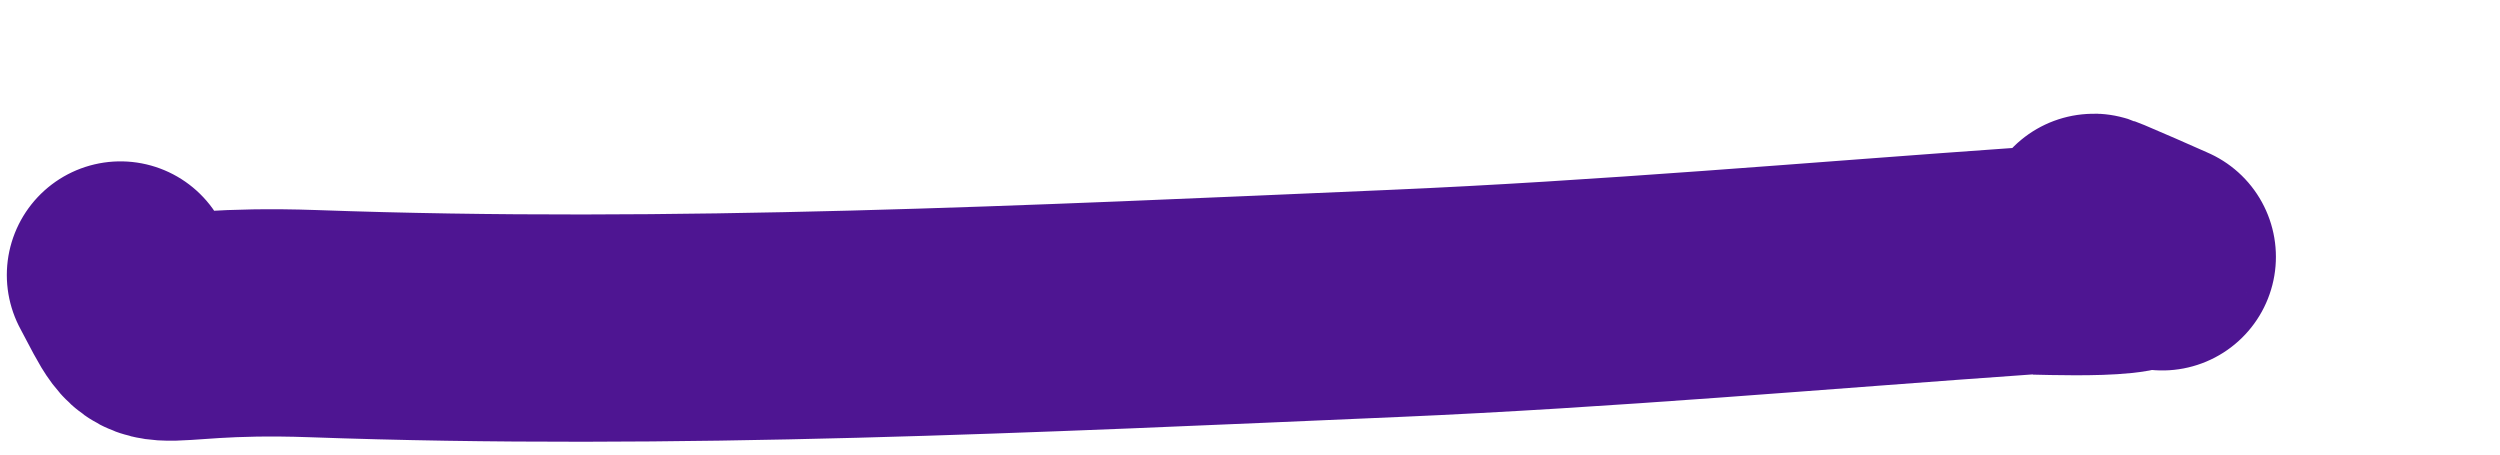
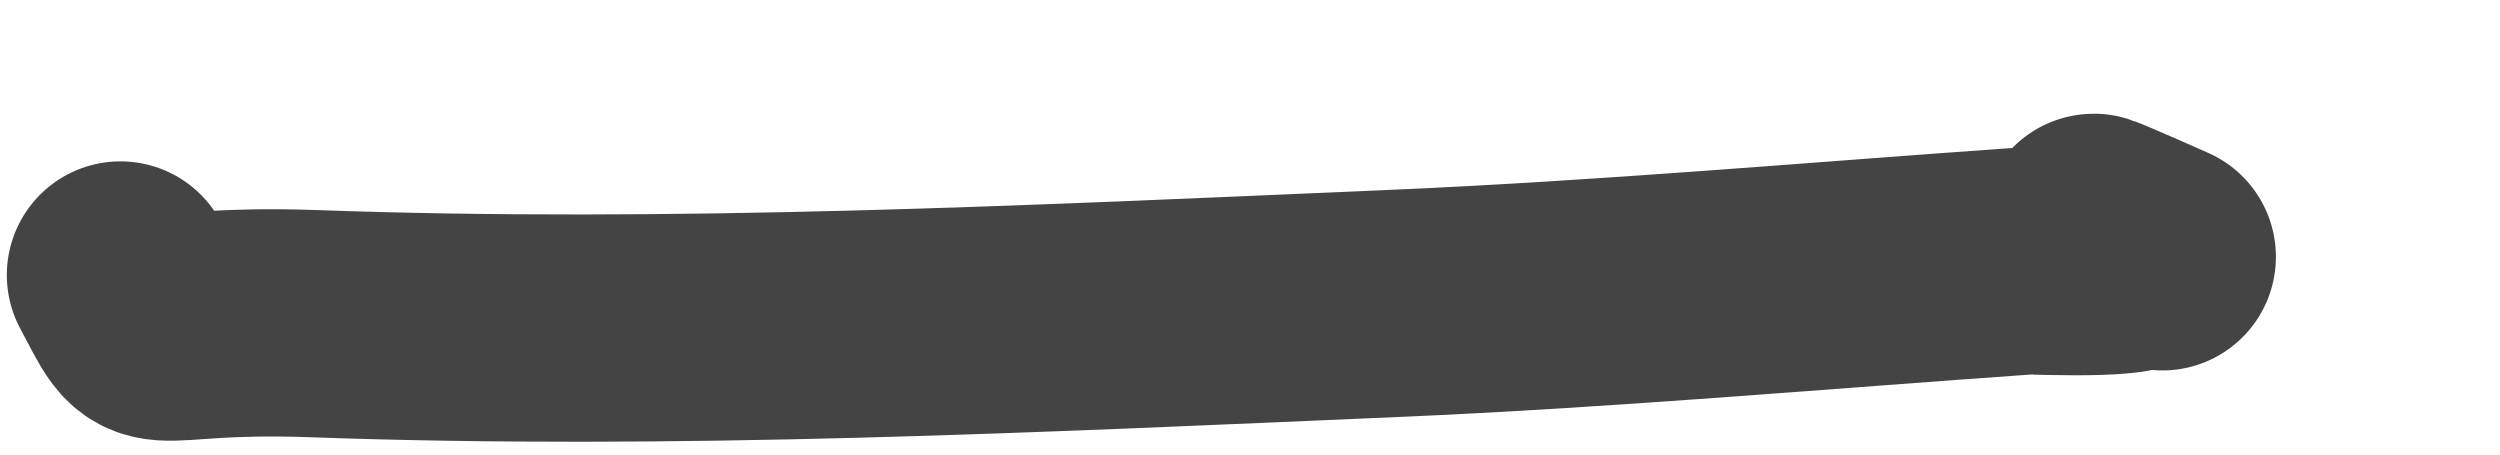
<svg xmlns="http://www.w3.org/2000/svg" width="11" height="2" viewBox="0 0 11 2" fill="none">
-   <path d="M0.53 1.21C0.718 1.562 0.582 1.396 1.377 1.424C2.96 1.481 4.555 1.403 6.136 1.335C7.066 1.295 7.99 1.213 8.917 1.148C8.951 1.146 9.579 1.177 9.376 1.081C9.01 0.908 9.345 1.055 9.514 1.13" stroke="#4e1592" stroke-linecap="round" />
+   <path d="M0.53 1.21C0.718 1.562 0.582 1.396 1.377 1.424C2.96 1.481 4.555 1.403 6.136 1.335C7.066 1.295 7.99 1.213 8.917 1.148C8.951 1.146 9.579 1.177 9.376 1.081C9.01 0.908 9.345 1.055 9.514 1.13" stroke="#444444" stroke-linecap="round" />
</svg>
